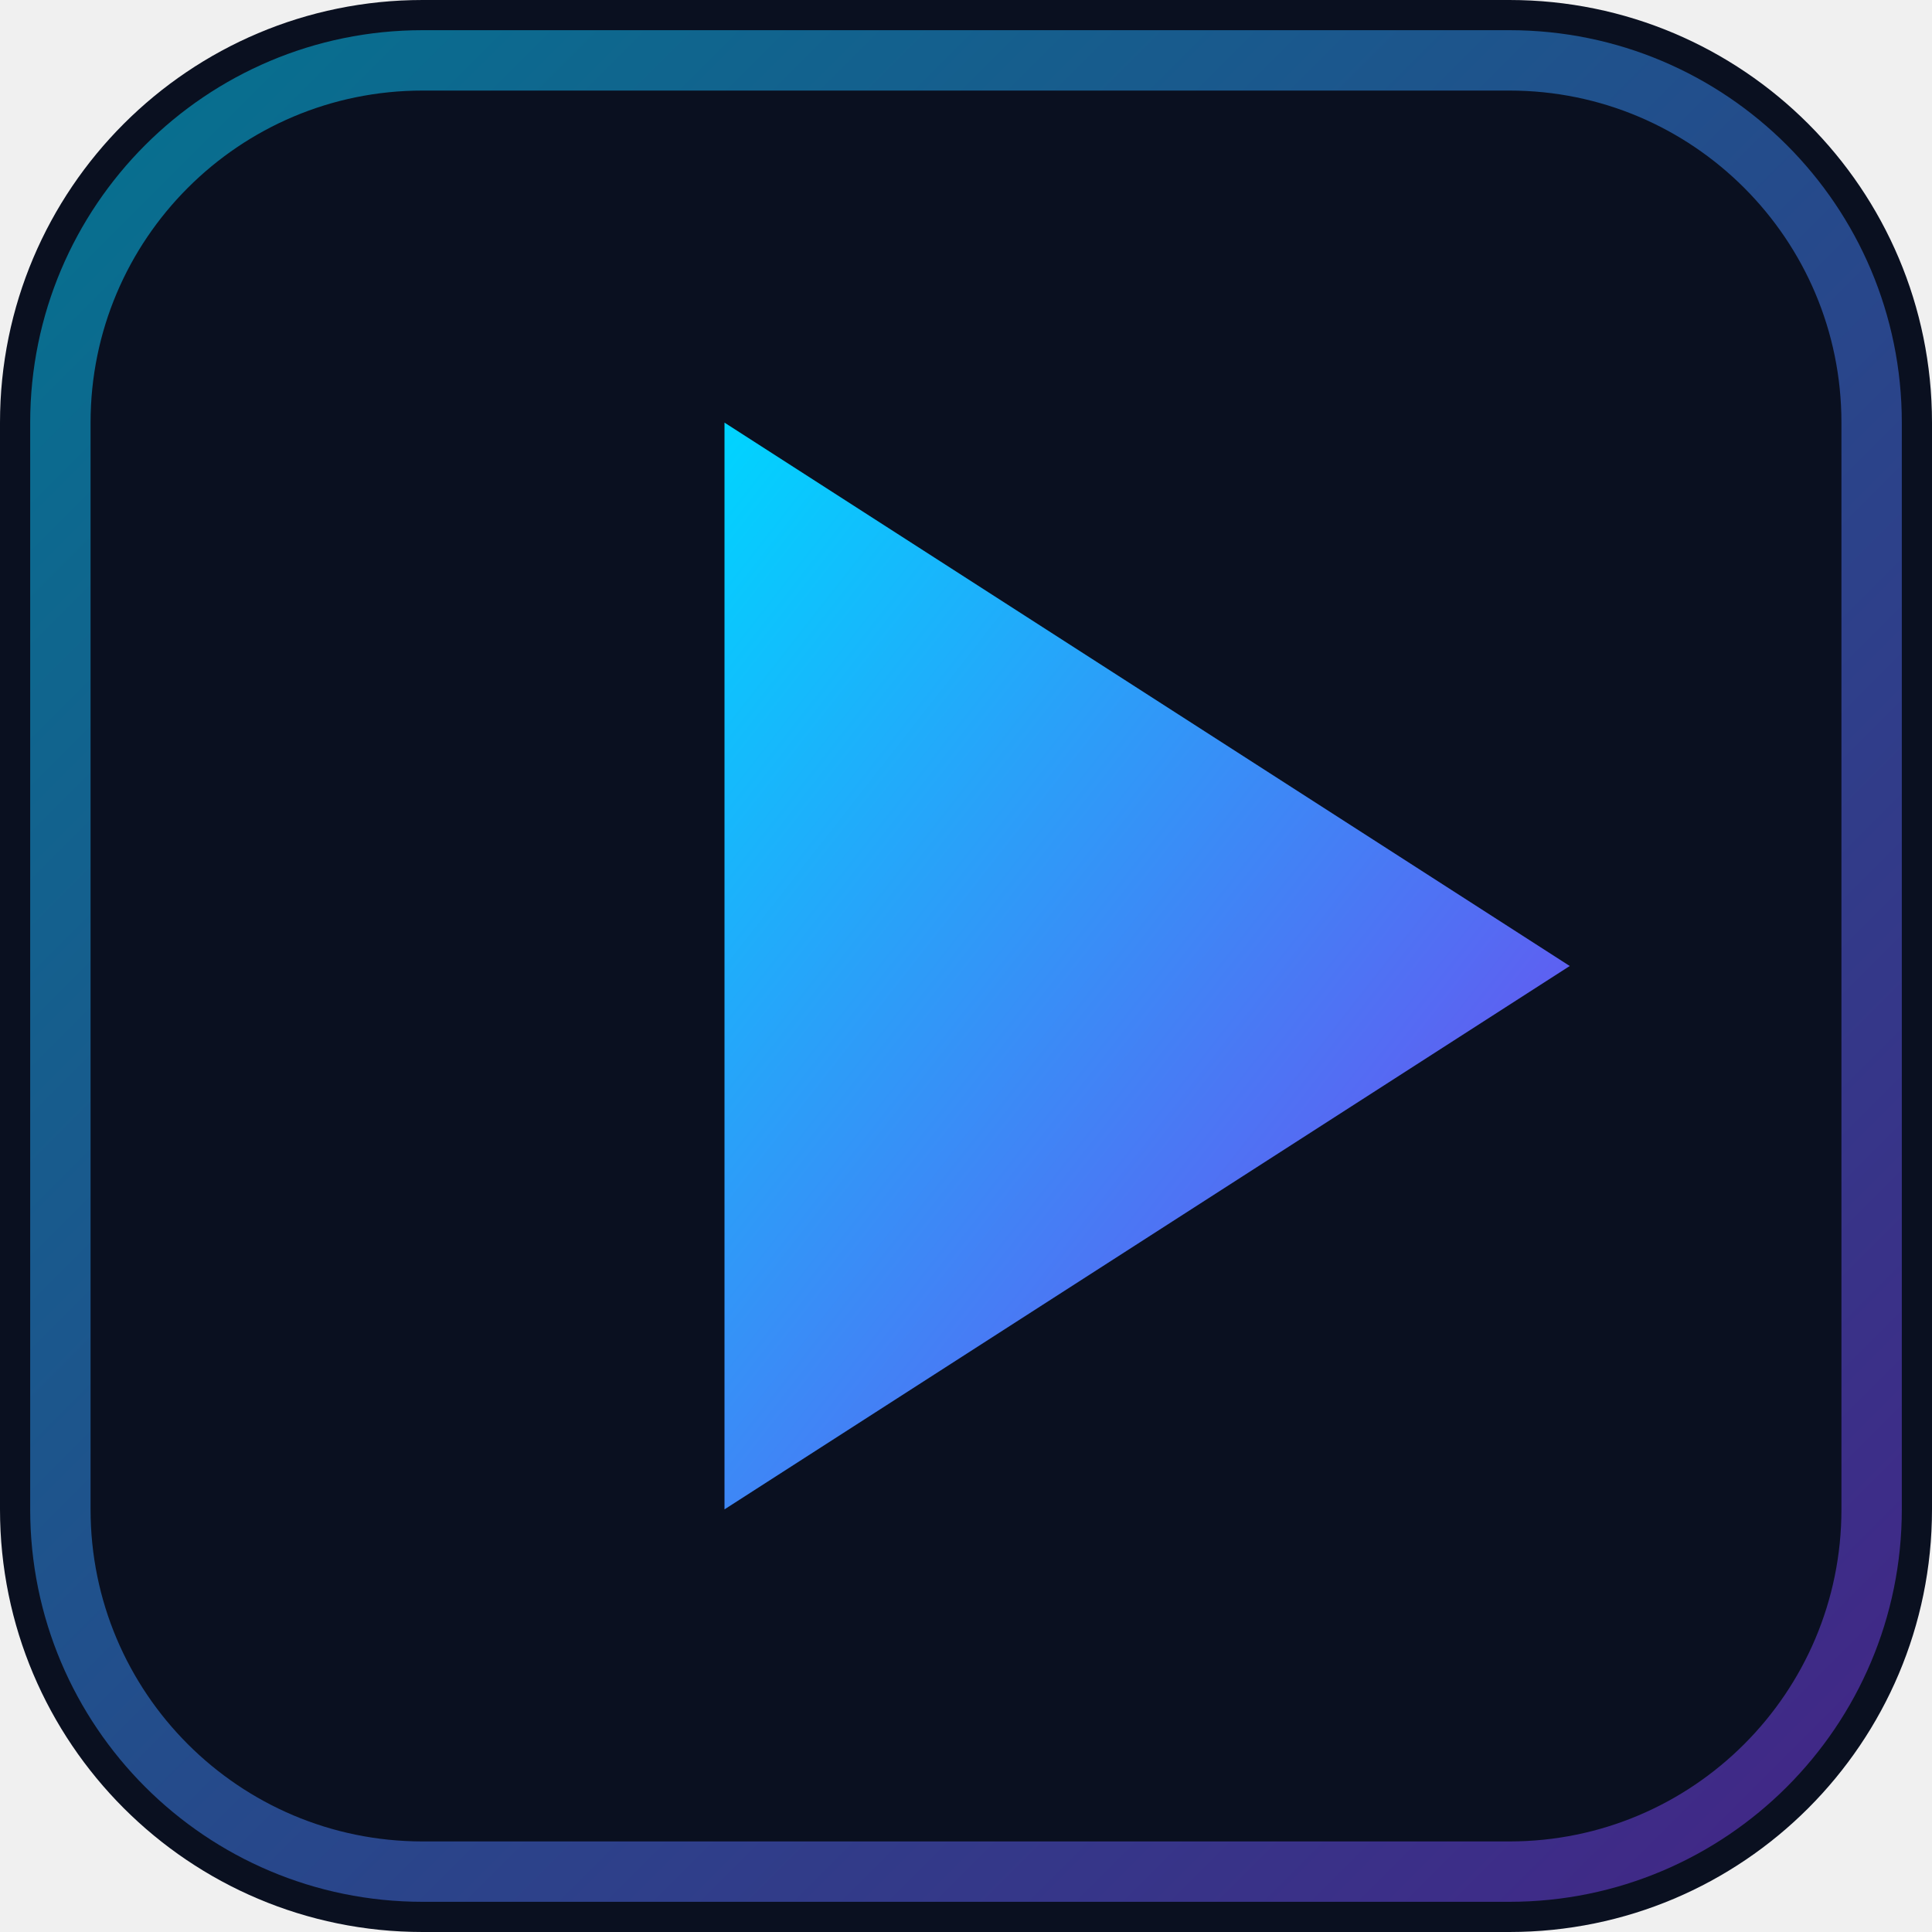
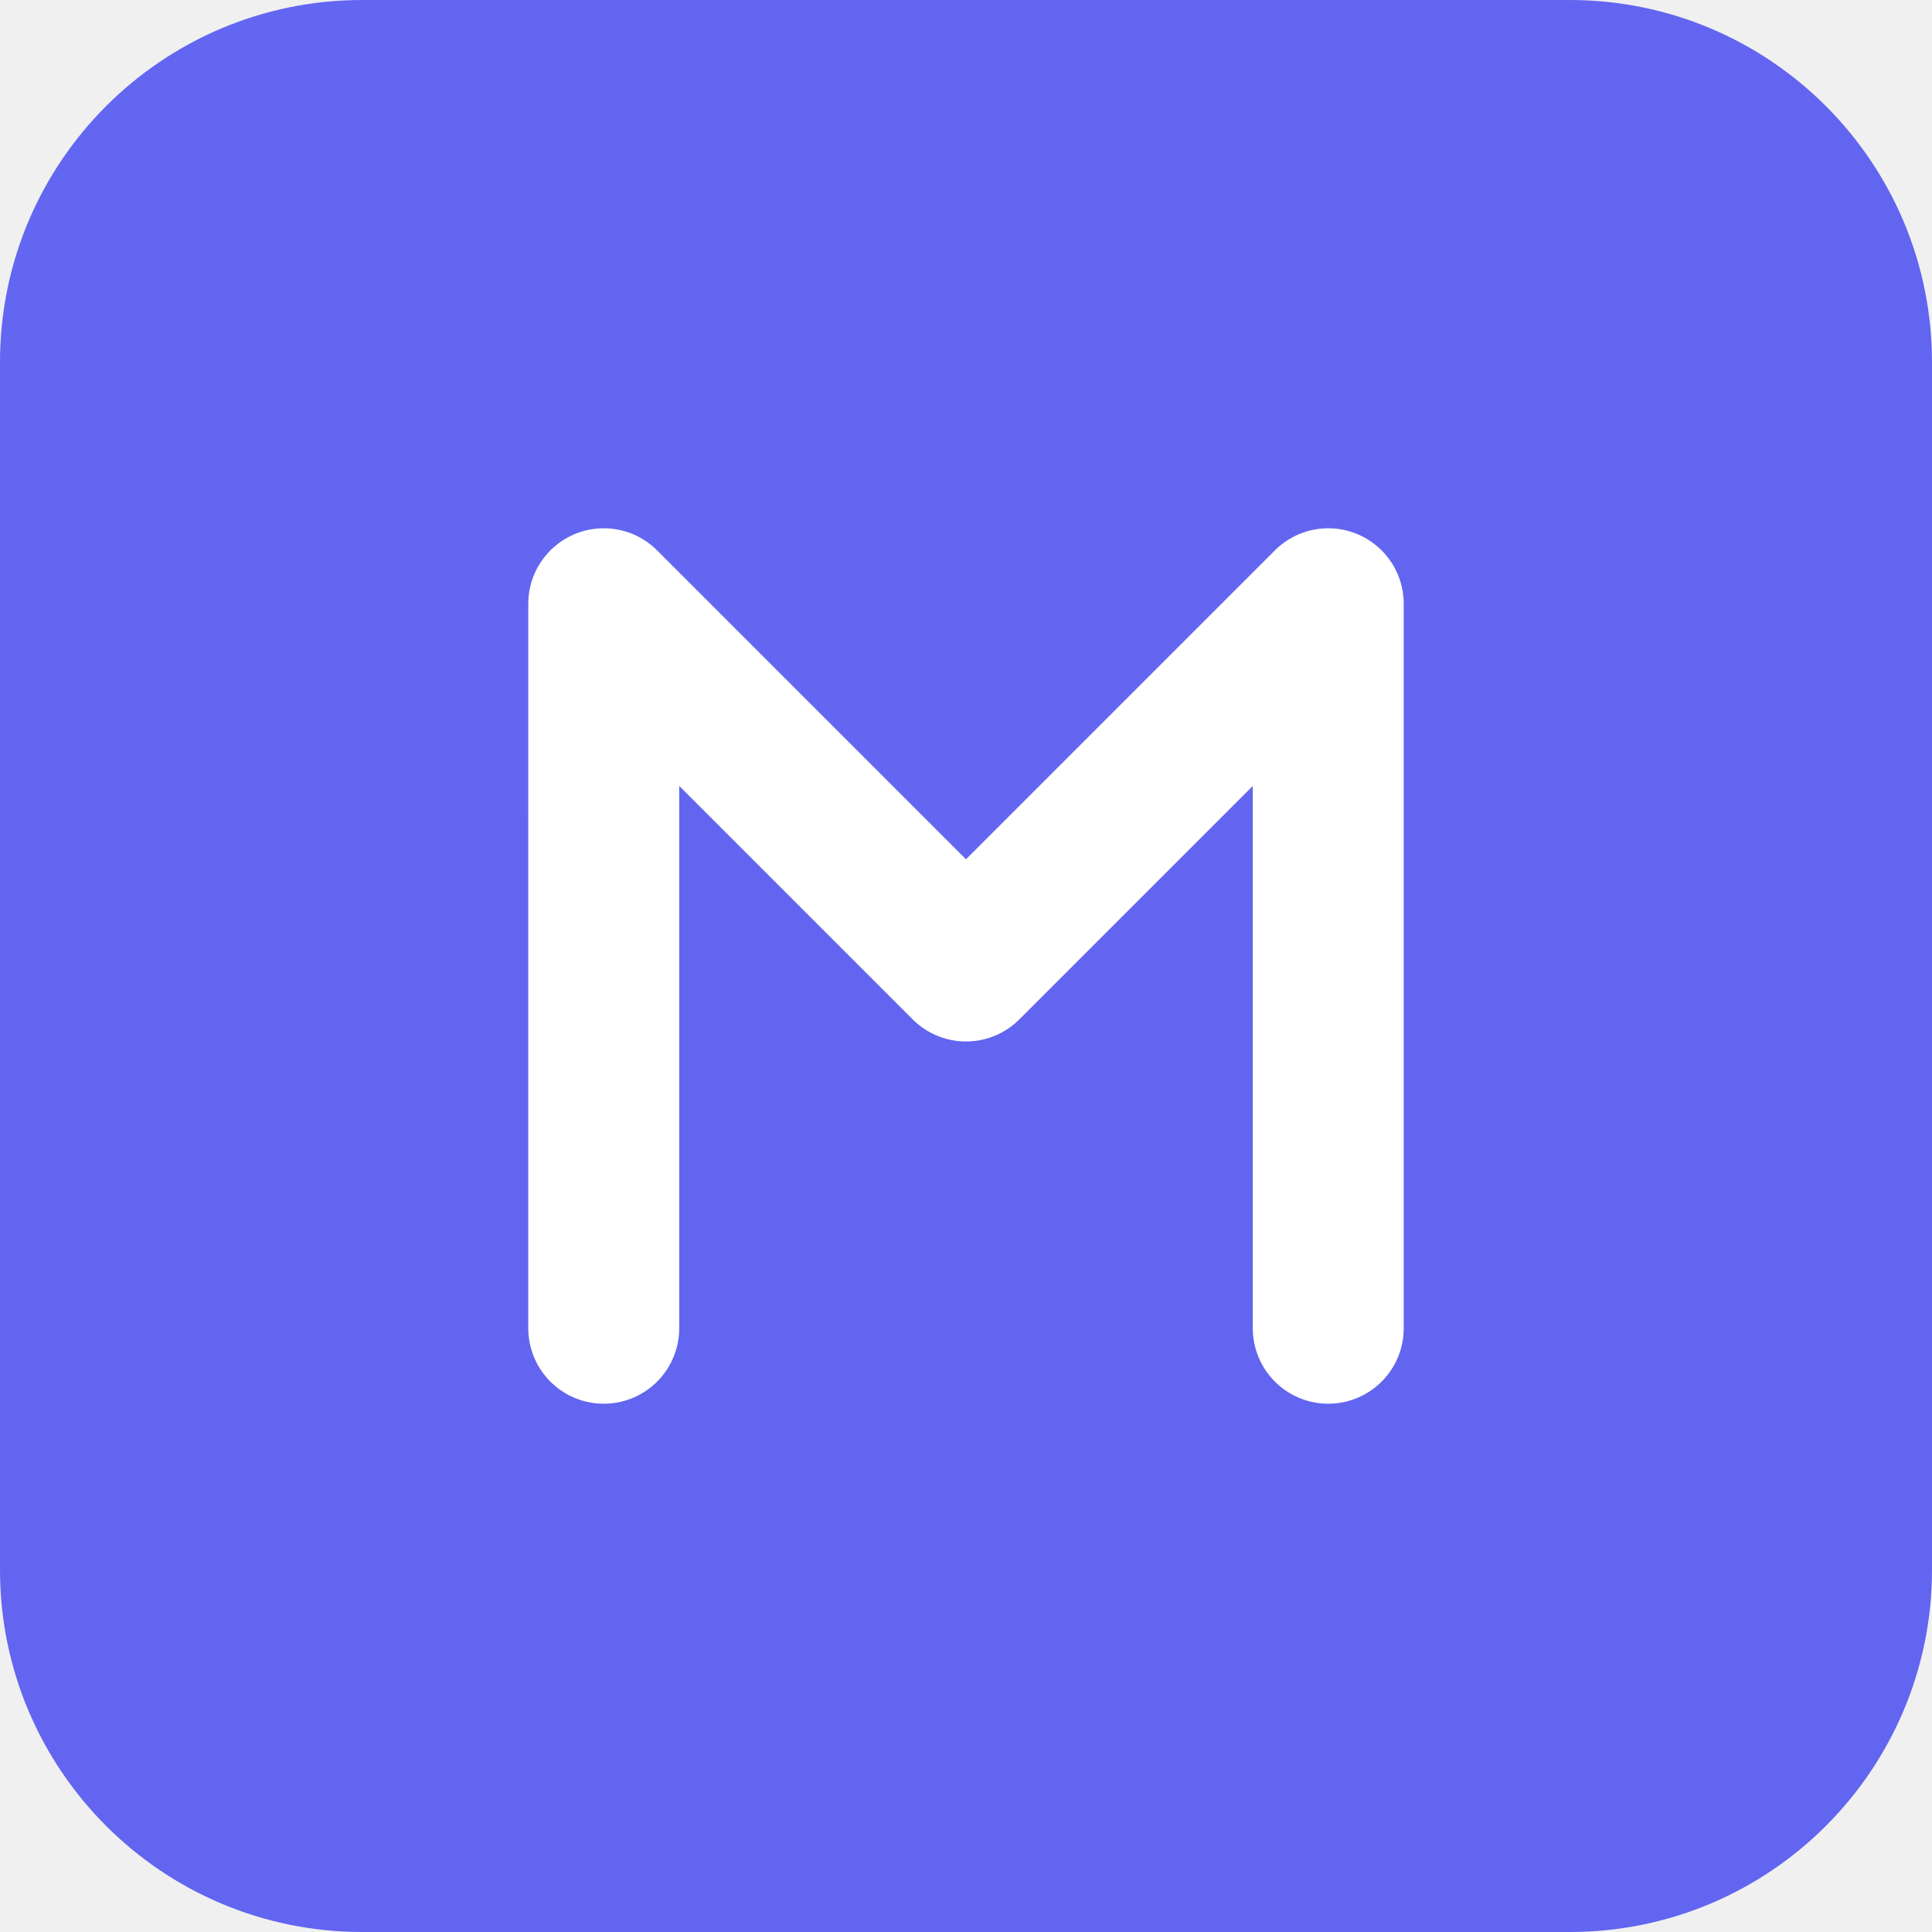
- <svg xmlns="http://www.w3.org/2000/svg" viewBox="0 0 64 64" width="64" height="64">
+ <svg xmlns="http://www.w3.org/2000/svg" viewBox="0 0 32 32" fill="none">
+   <rect width="32" height="32" rx="6" fill="url(#g)" />
+   <path d="M10 22V10l6 6 6-6v12" stroke="white" stroke-width="2.5" stroke-linecap="round" stroke-linejoin="round" />
  <defs>
-     <linearGradient id="g" x1="0%" y1="0%" x2="100%" y2="100%">
-       <stop offset="0%" stop-color="#00d4ff" />
-       <stop offset="100%" stop-color="#7c3aed" />
+     <linearGradient id="g" x1="0" y1="0" x2="32" y2="32">
+       <stop stop-color="#6366f1" />
+       <stop offset="1" stop-color="#4338ca" />
    </linearGradient>
  </defs>
-   <rect width="64" height="64" rx="14" fill="#0a1020" />
-   <rect x="2" y="2" width="60" height="60" rx="12" fill="none" stroke="url(#g)" stroke-width="2" opacity=".5" />
-   <polygon points="24,14 24,50 52,32" fill="url(#g)" />
</svg>
